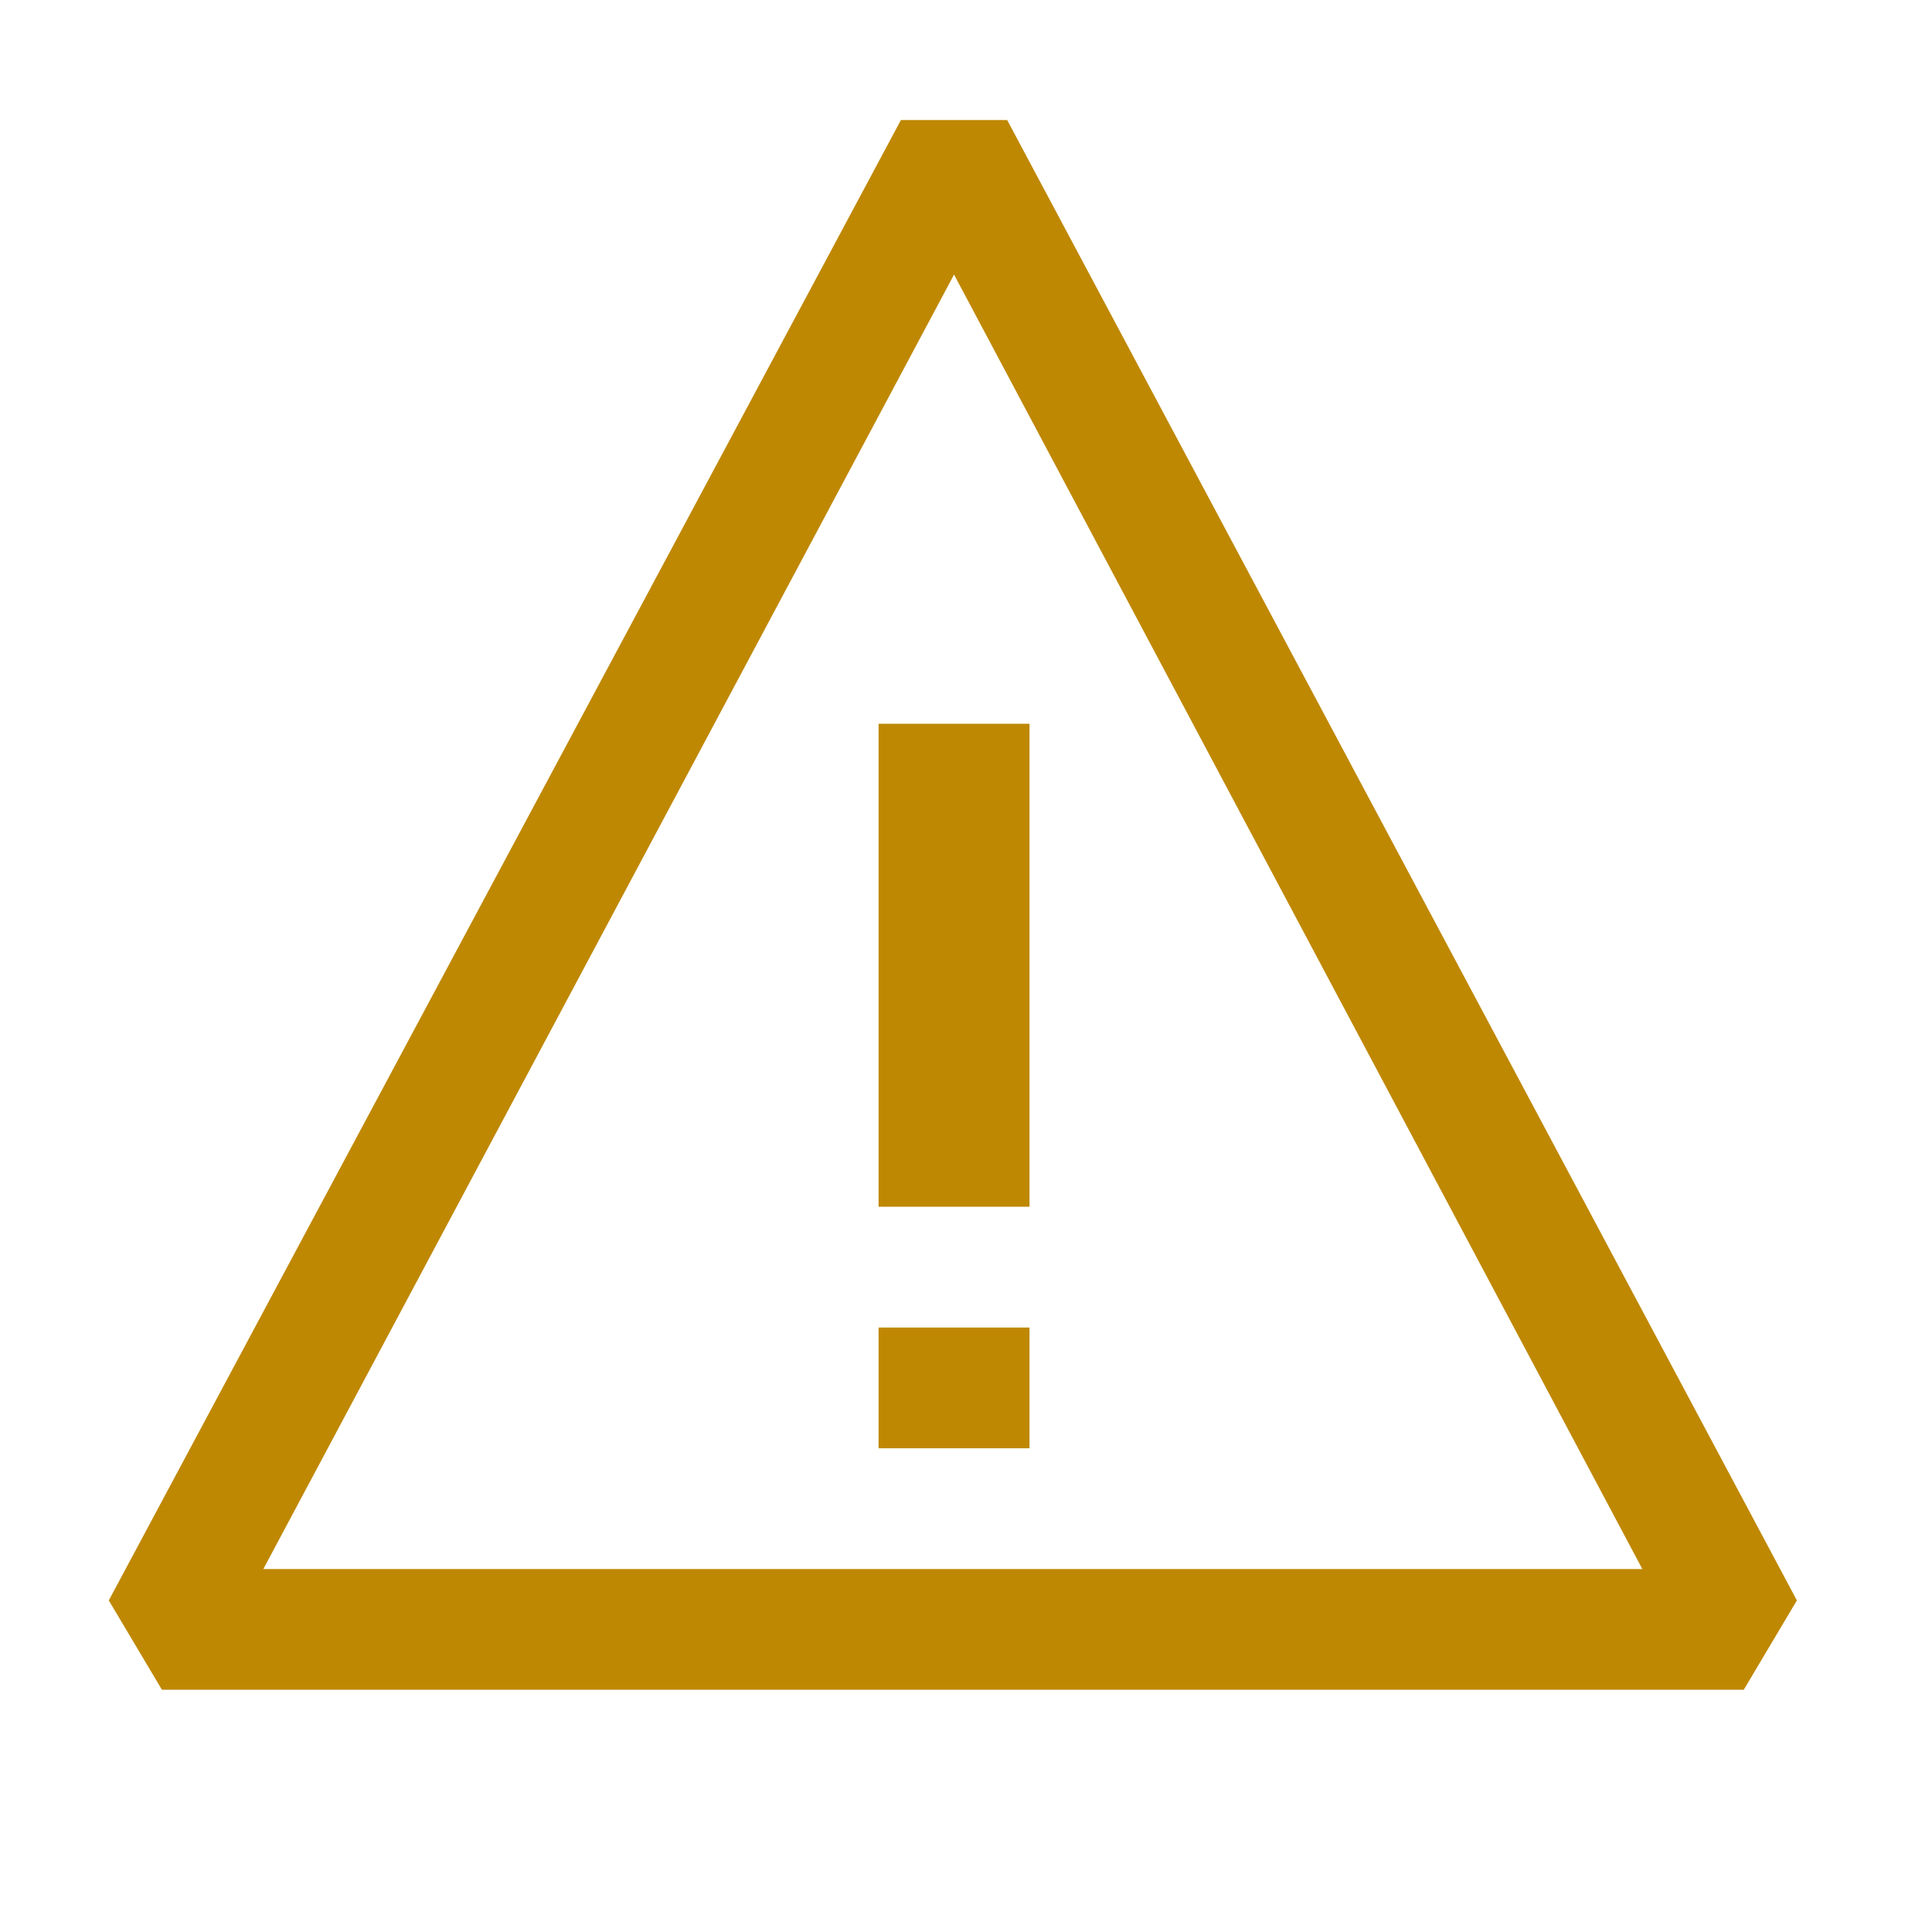
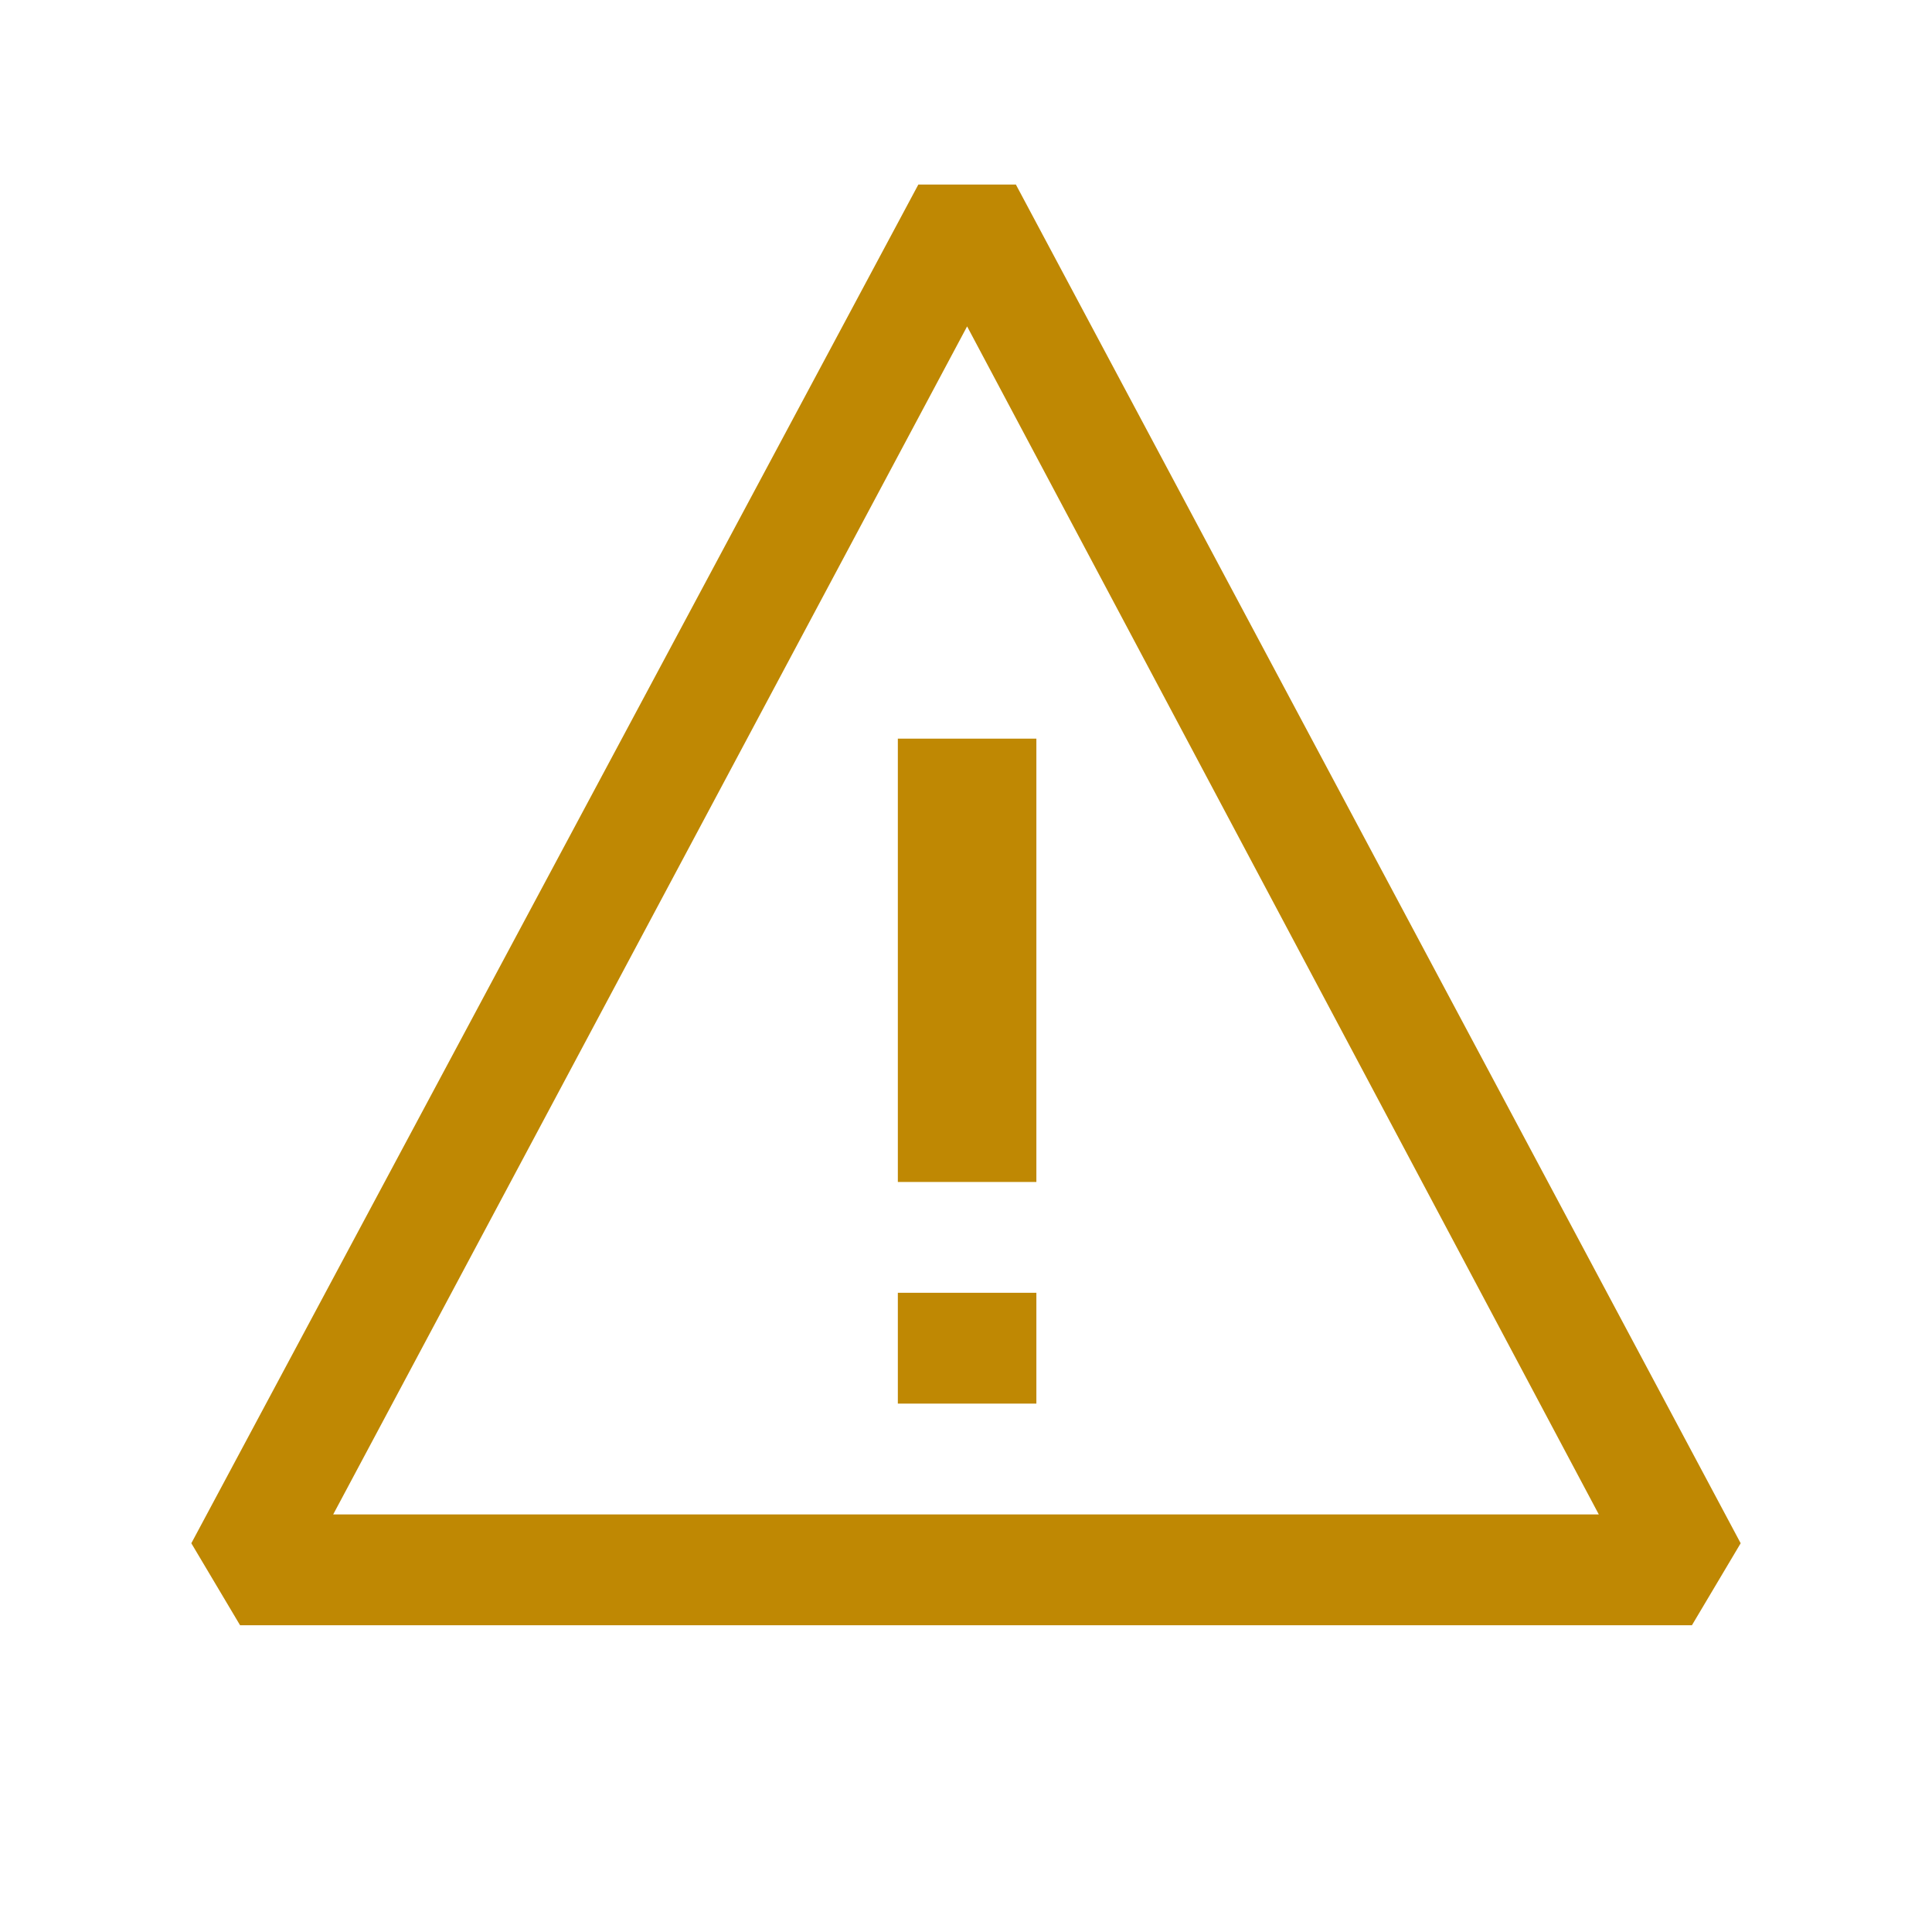
<svg xmlns="http://www.w3.org/2000/svg" width="16" height="16" viewBox="0 0 16 16" fill="currentColor" version="1.1" id="svg1">
-   <defs id="defs1" />
-   <path fill-rule="evenodd" clip-rule="evenodd" d="m 7.461,0.994 h 0.88 l 6.54,12.26 -0.44,0.74 H 1.341 l -0.44,-0.74 z m 0.44,1.28 -5.72,10.72 H 13.601 Z m 0.625,9.72 v -1 h -1.25 v 1 z m -1.25,-2 v -4 h 1.25 v 4 z" id="path1" style="fill:#bf8803;fill-opacity:1;stroke:none;stroke-opacity:1" />
+   <defs id="defs1">
+     <clipPath clipPathUnits="userSpaceOnUse" id="clipPath2">
+       <rect style="fill:none" id="rect4" width="16" height="16" x="0" y="0" />
+     </clipPath>
+     <clipPath clipPathUnits="userSpaceOnUse" id="clipPath4">
+       <rect style="fill:none" id="rect5" width="16" height="16" x="0" y="0" />
+     </clipPath>
+     <clipPath clipPathUnits="userSpaceOnUse" id="clipPath5">
+       <rect style="fill:none" id="rect6" width="16" height="16" x="0" y="0" />
+     </clipPath>
+     <clipPath clipPathUnits="userSpaceOnUse" id="clipPath6">
+       <rect style="fill:none" id="rect7" width="16" height="16" x="0" y="0" />
+     </clipPath>
+     <clipPath clipPathUnits="userSpaceOnUse" id="clipPath15">
+       <rect style="display:inline;fill:none;stroke-width:1.001" id="rect15" width="16" height="16" x="0" y="0" />
+     </clipPath>
+     <clipPath clipPathUnits="userSpaceOnUse" id="clipPath14">
+       <rect style="display:inline;fill:none;stroke-width:1.001" id="rect14" width="16" height="16" x="0" y="0" />
+     </clipPath>
+     <clipPath clipPathUnits="userSpaceOnUse" id="clipPath13">
+       <rect style="display:inline;fill:none;stroke-width:1.001" id="rect13" width="16" height="16" x="0" y="0" />
+     </clipPath>
+     <clipPath clipPathUnits="userSpaceOnUse" id="clipPath12">
+       <rect style="display:inline;fill:none;stroke-width:1.001" id="rect12" width="16" height="16" x="0" y="0" />
+     </clipPath>
+   </defs>
+   <path fill-rule="evenodd" clip-rule="evenodd" d="M 7.57,0.994 H 8.45 l 6.54,12.26 -0.44,0.74 H 1.45 L 1.01,13.254 Z m 0.44,1.28 -5.72,10.72 H 13.71 Z m 0.625,9.72 v -1 h -1.25 v 1 z m -1.25,-2 v -4 h 1.25 v 4 z" id="path1" style="fill:#bf8803;fill-opacity:1;stroke:none;stroke-opacity:1" clip-path="url(#clipPath2)" transform="matrix(0.9178077,0,0,0.9178077,0.6575385,0.6159883)" />
</svg>
